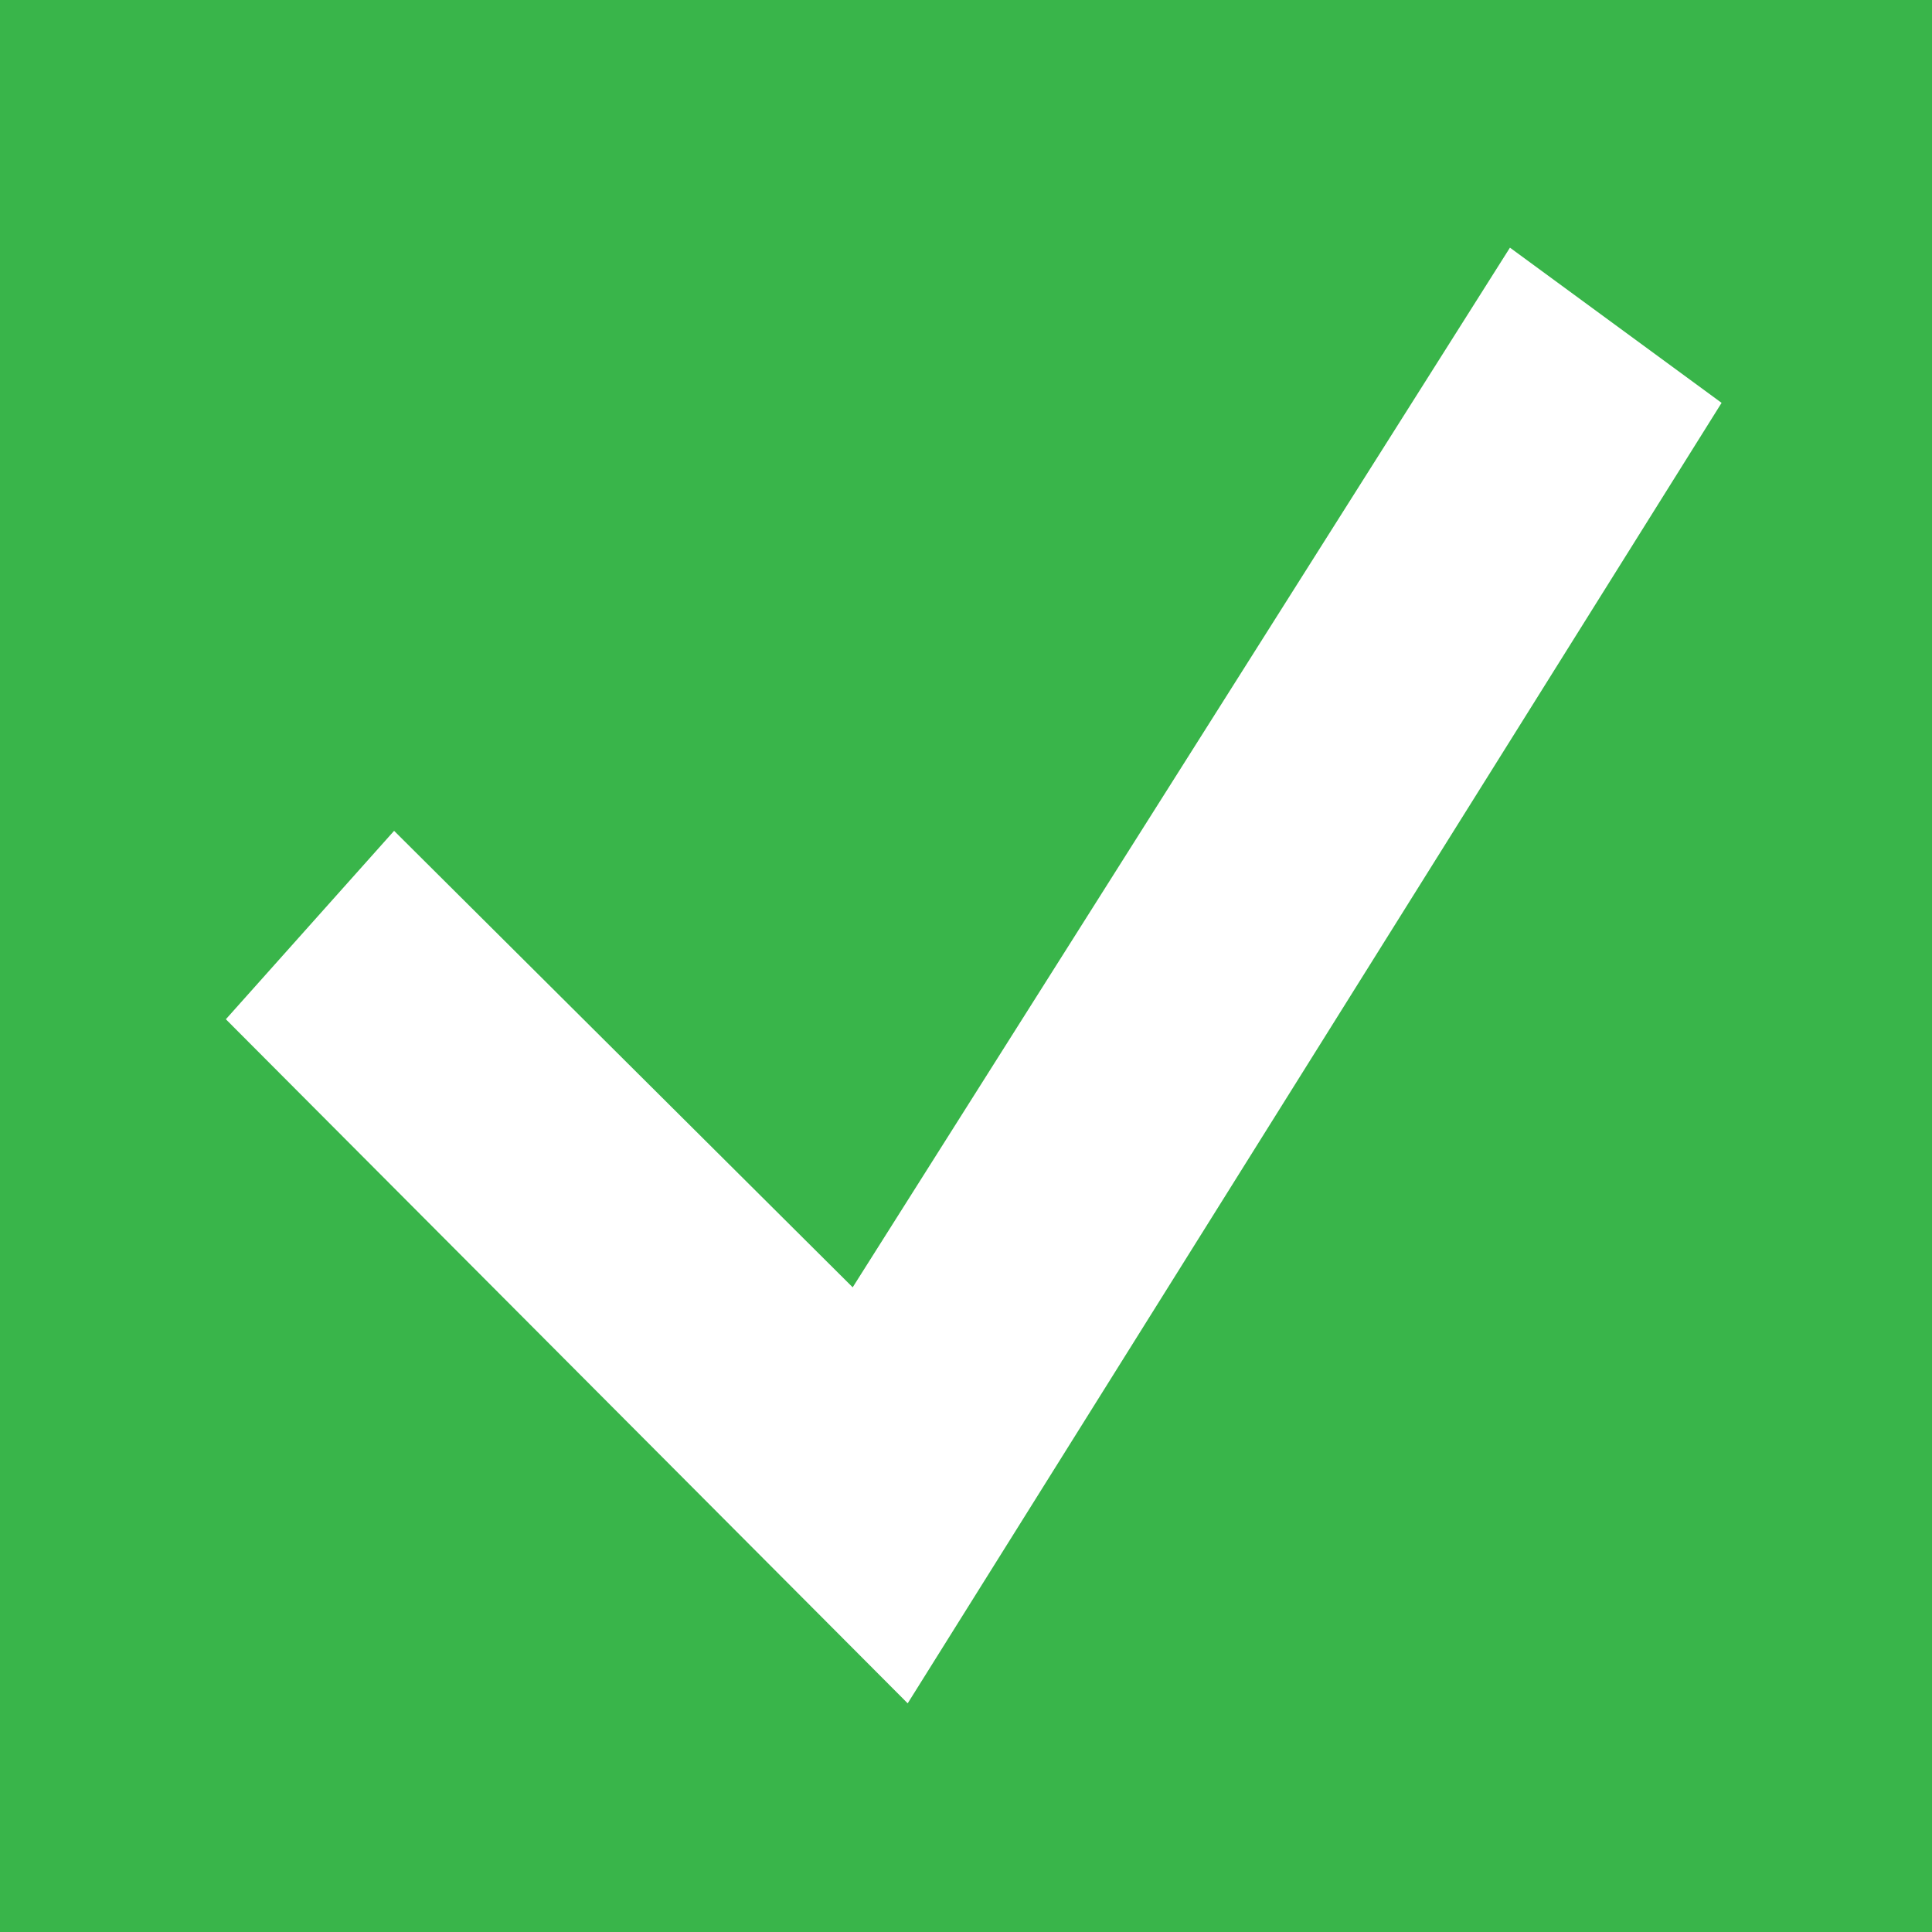
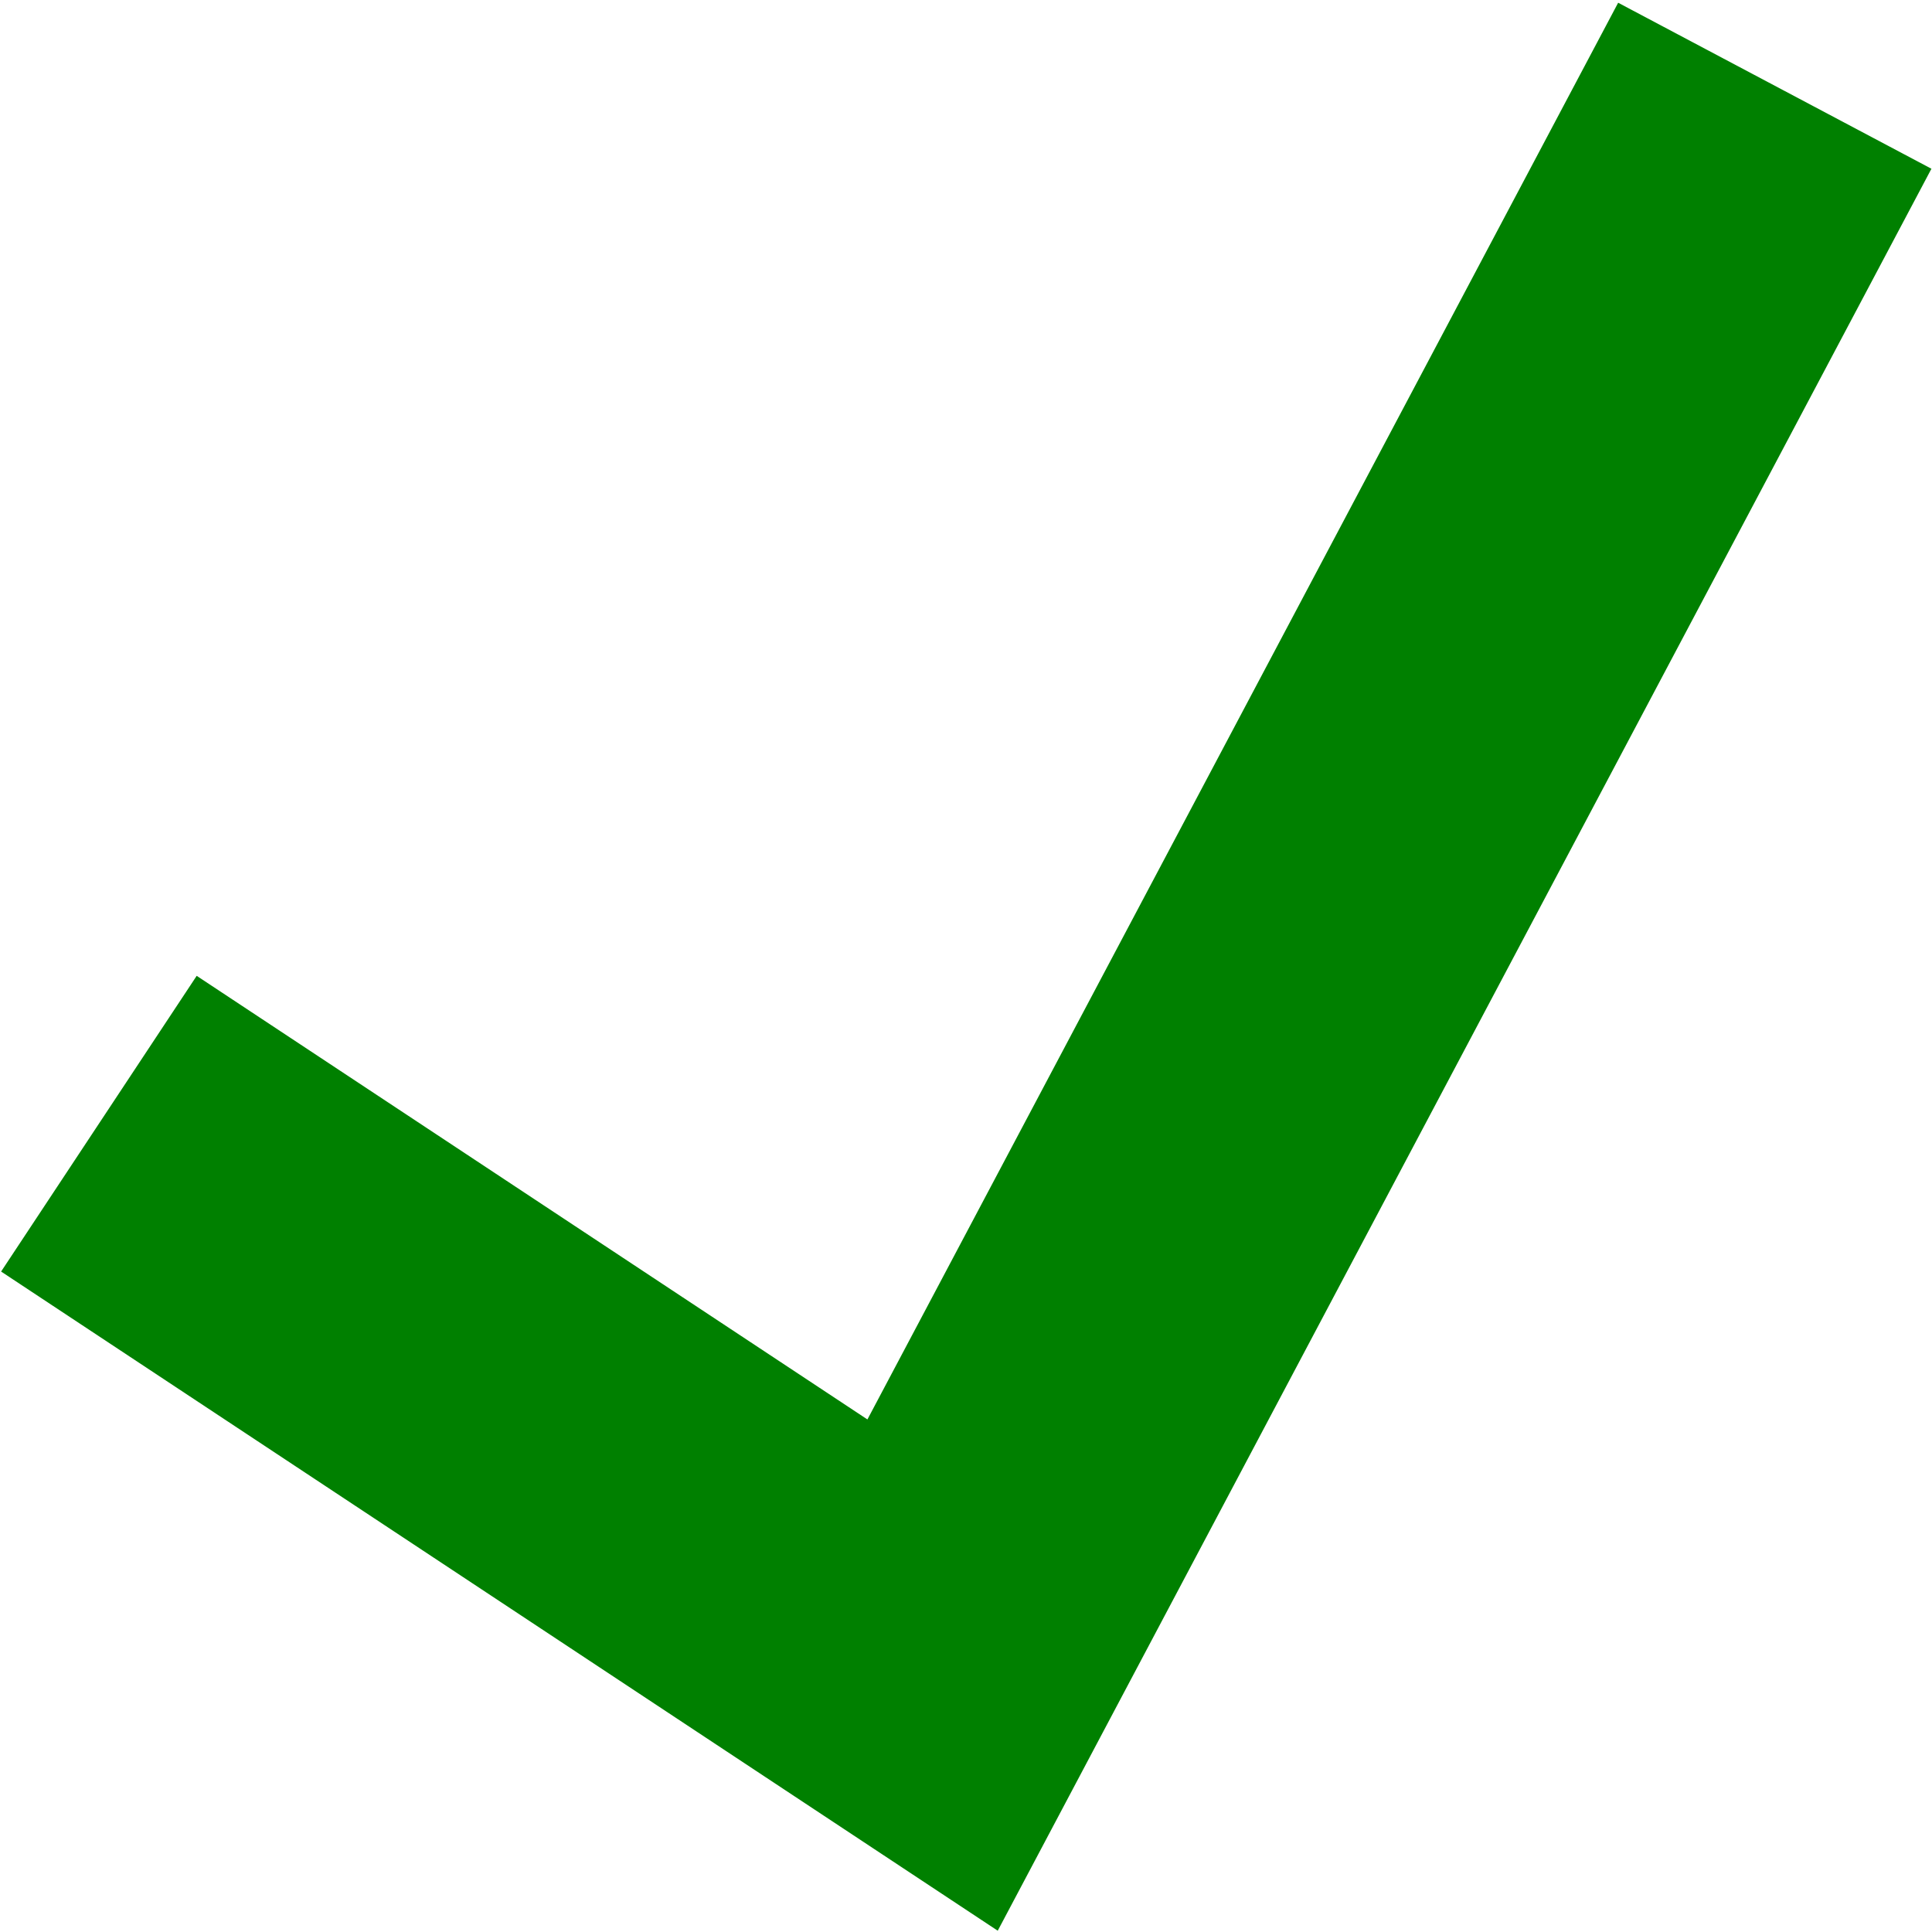
- <svg xmlns="http://www.w3.org/2000/svg" xml:space="preserve" viewBox="0 0 128 128">
-   <path fill="#39B54A" d="M0 0v128h128V0H0zm60.137 112.85L14.964 67.528 26.11 55.045l30.383 30.243 43.545-68.88L114.06 26.69l-53.923 86.16z" />
+ <svg xmlns="http://www.w3.org/2000/svg" width="100" height="100" version="1.0">
+   <path d="M91.863 4.438 48.27 86.702 5.119 58.162" style="fill:none;fill-rule:evenodd;stroke:green;stroke-width:18.351;stroke-linecap:butt;stroke-linejoin:miter;stroke-miterlimit:4;stroke-dasharray:none;stroke-opacity:1" />
</svg>
